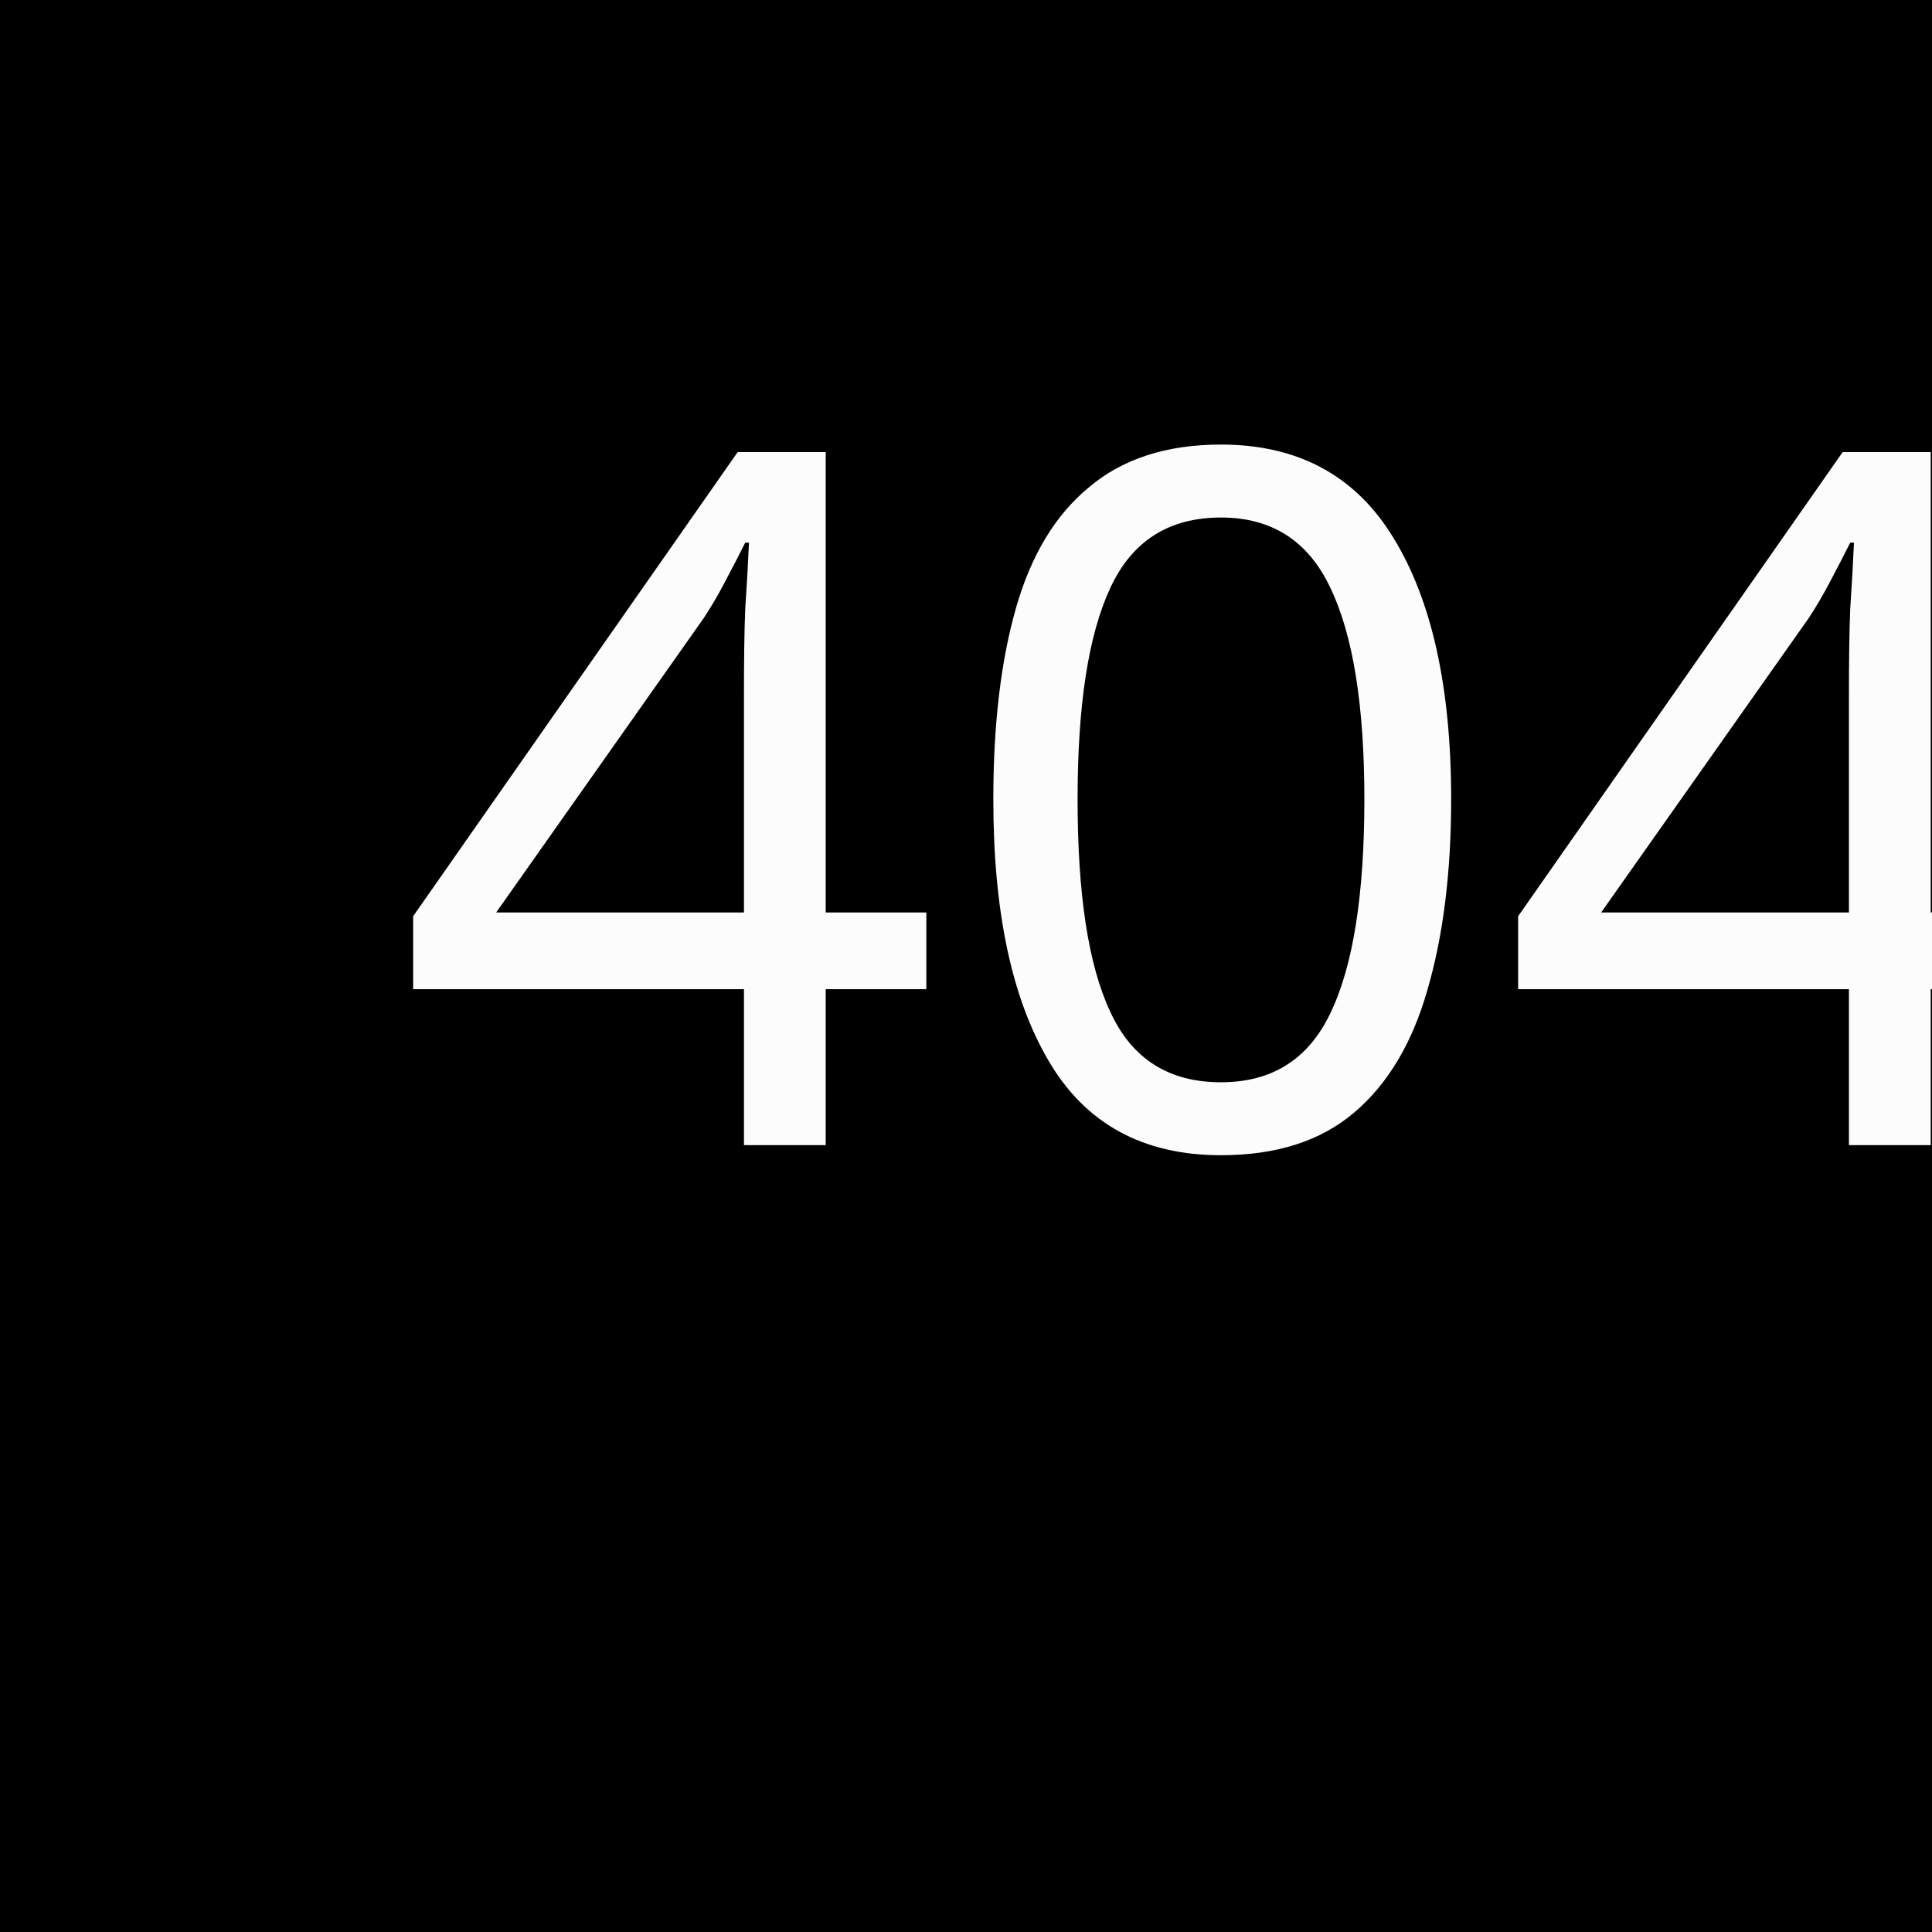
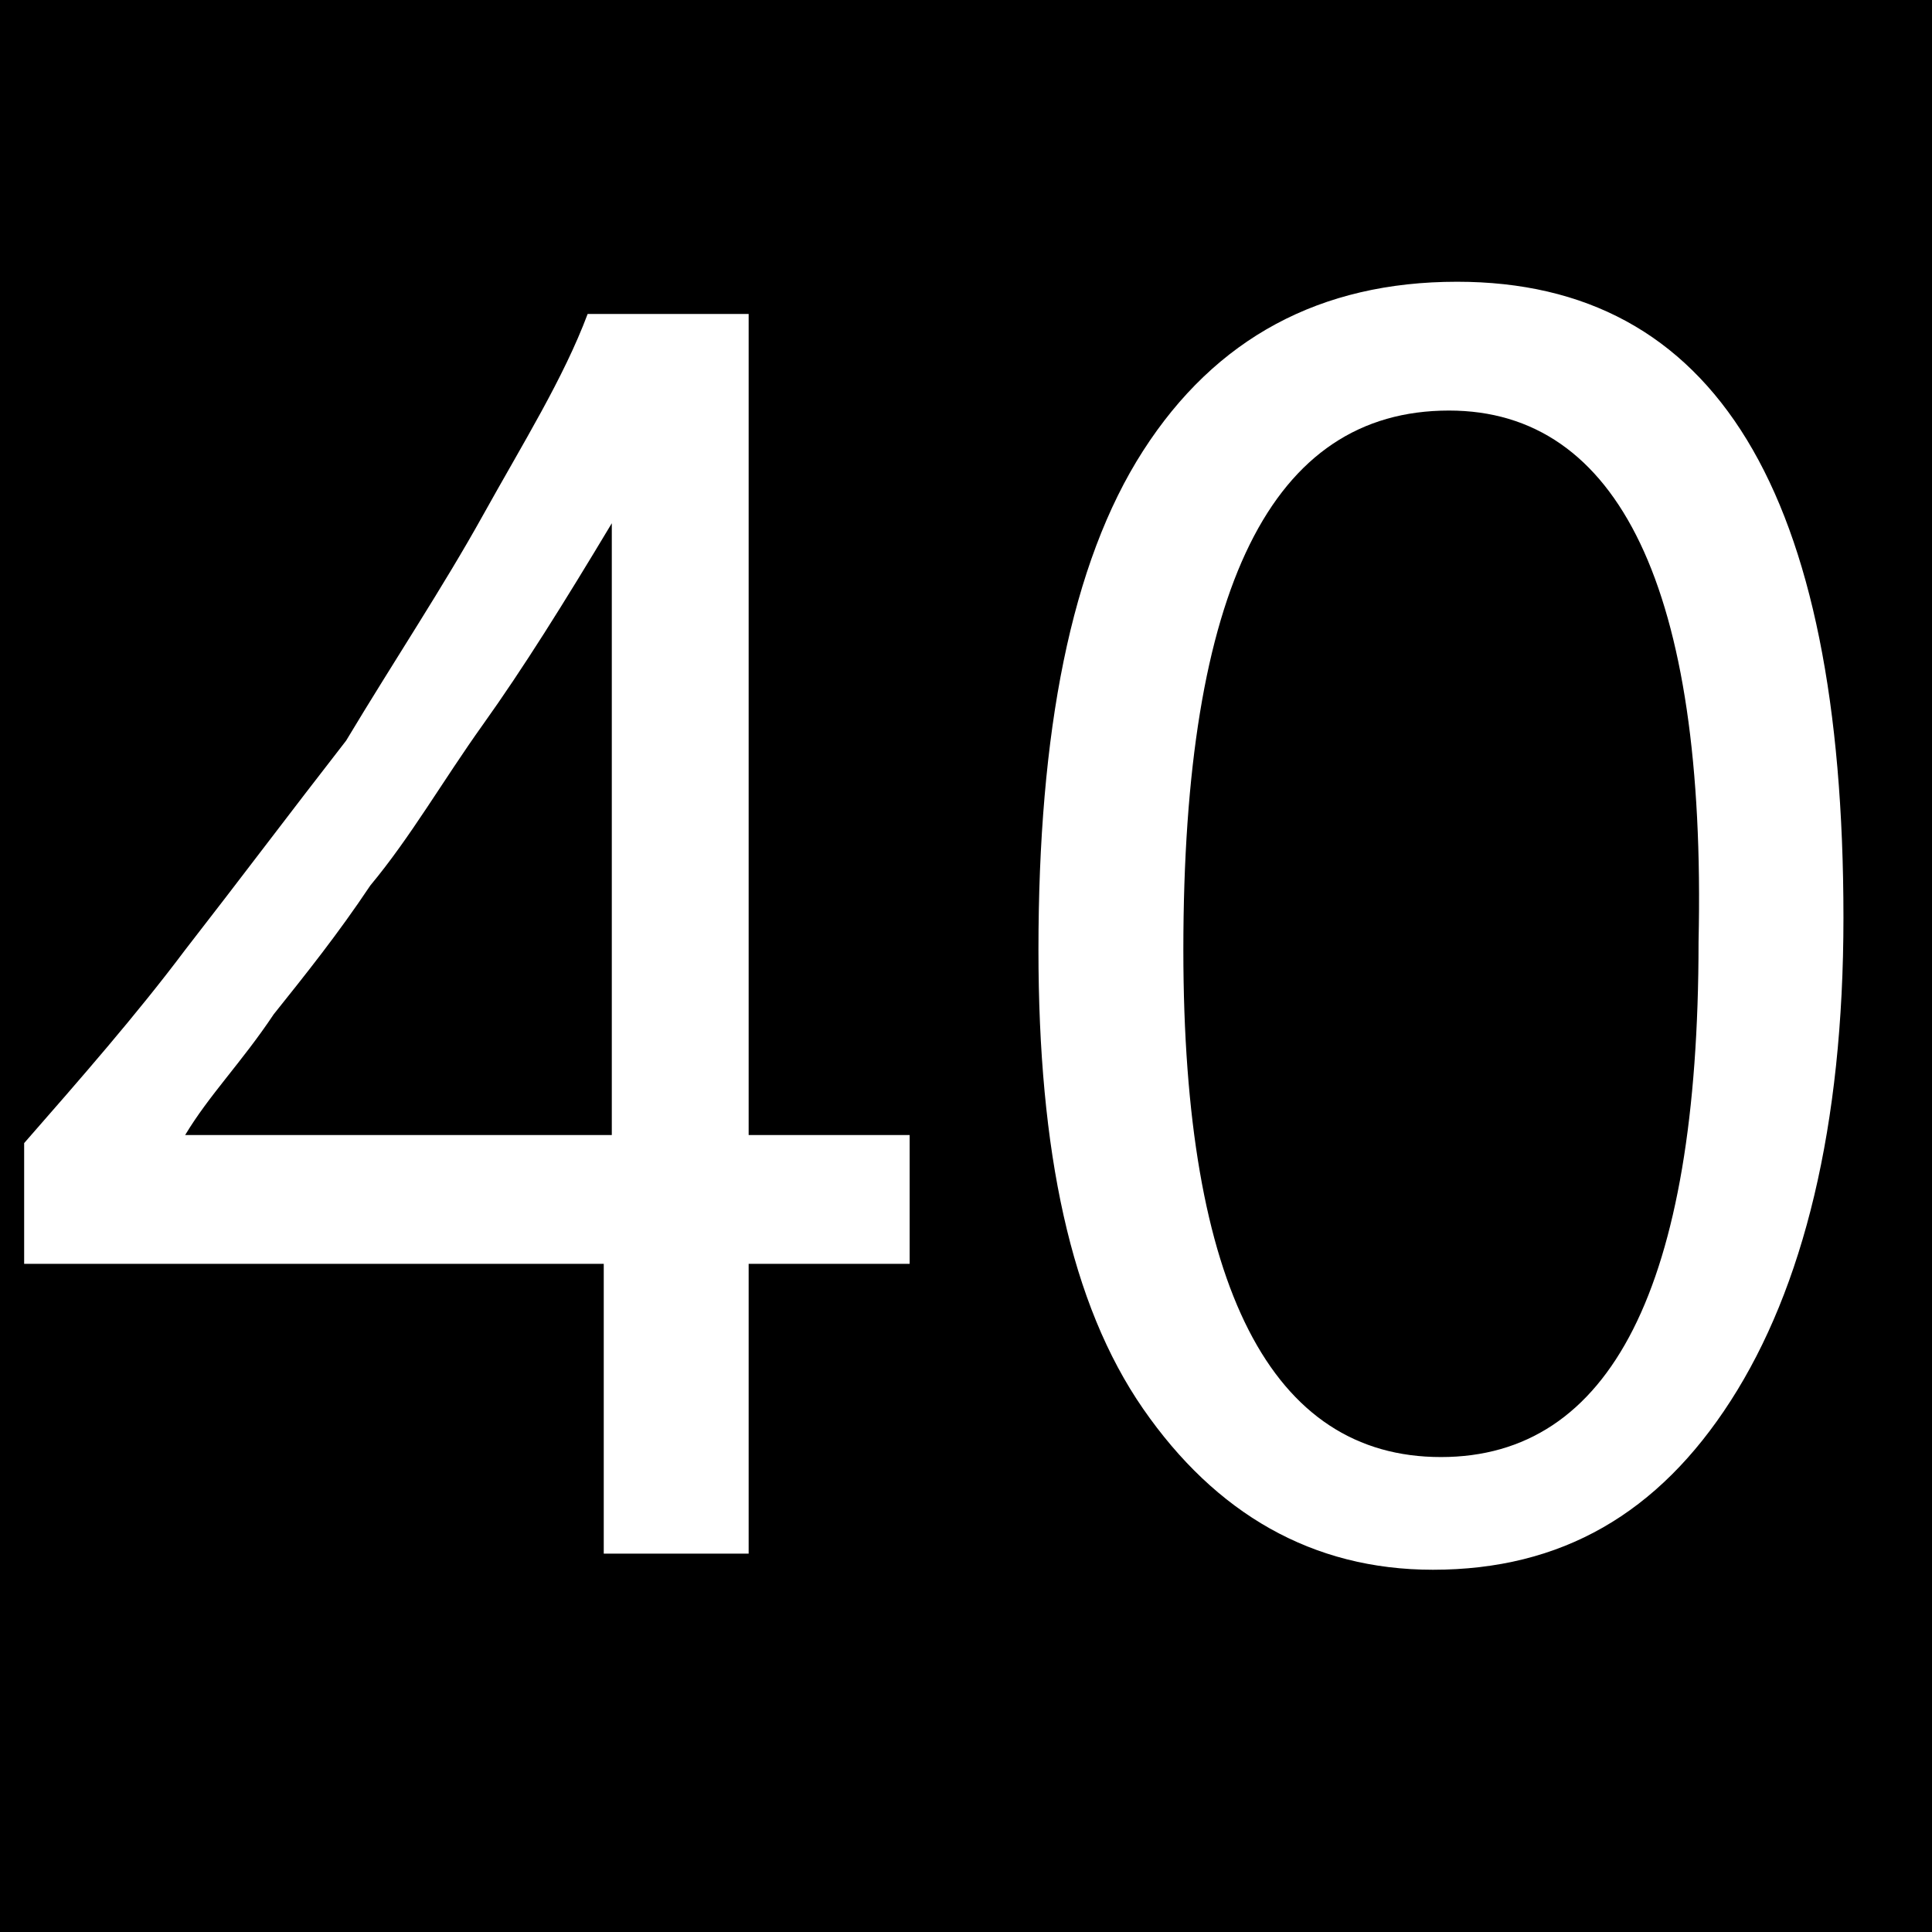
<svg xmlns="http://www.w3.org/2000/svg" version="1.1" id="Слой_1" x="0px" y="0px" viewBox="0 0 24 24" style="enable-background:new 0 0 24 24;" xml:space="preserve">
  <style type="text/css">
- 	.st0{fill:none;}
- 	.st1{fill:#FCFCFC;}
- 	.st2{font-family:'MyriadPro-Regular';}
- 	.st3{font-size:12px;}
+ 	.st0{fill:#FFFFFF;}
</style>
  <rect width="24" height="24" />
-   <rect x="4.9" y="5.7" class="st0" width="19.6" height="13.9" />
-   <text transform="matrix(1 0 0 1 4.8823 14.2256)" class="st1 st2 st3">404</text>
+   <g>
+     <g>
+       <path class="st0" d="M9.3,3.9v10.2h2v1.6h-2v3.6H7.5v-3.6H0.3v-1.5c0.7-0.8,1.4-1.6,2-2.4c0.7-0.9,1.3-1.7,2-2.6    C4.9,8.2,5.5,7.3,6,6.4c0.5-0.9,1-1.7,1.3-2.5H9.3z M2.3,14.1h5.3V6.5C7,7.5,6.5,8.3,6,9c-0.5,0.7-0.9,1.4-1.4,2    c-0.4,0.6-0.8,1.1-1.2,1.6C3,13.2,2.6,13.6,2.3,14.1z" />
+       <path class="st0" d="M17.8,19.5c-1.5,0-2.7-0.7-3.6-2c-0.9-1.3-1.3-3.2-1.3-5.7c0-2.7,0.4-4.8,1.3-6.2c0.9-1.4,2.2-2.1,3.9-2.1    c3.2,0,4.8,2.6,4.8,7.9c0,2.6-0.5,4.6-1.4,6S19.4,19.5,17.8,19.5z M18,5.1c-2.2,0-3.3,2.2-3.3,6.7c0,4.2,1.1,6.3,3.2,6.3    c2.1,0,3.2-2.1,3.2-6.4C21.2,7.3,20.1,5.1,18,5.1z" />
+     </g>
+   </g>
</svg>
